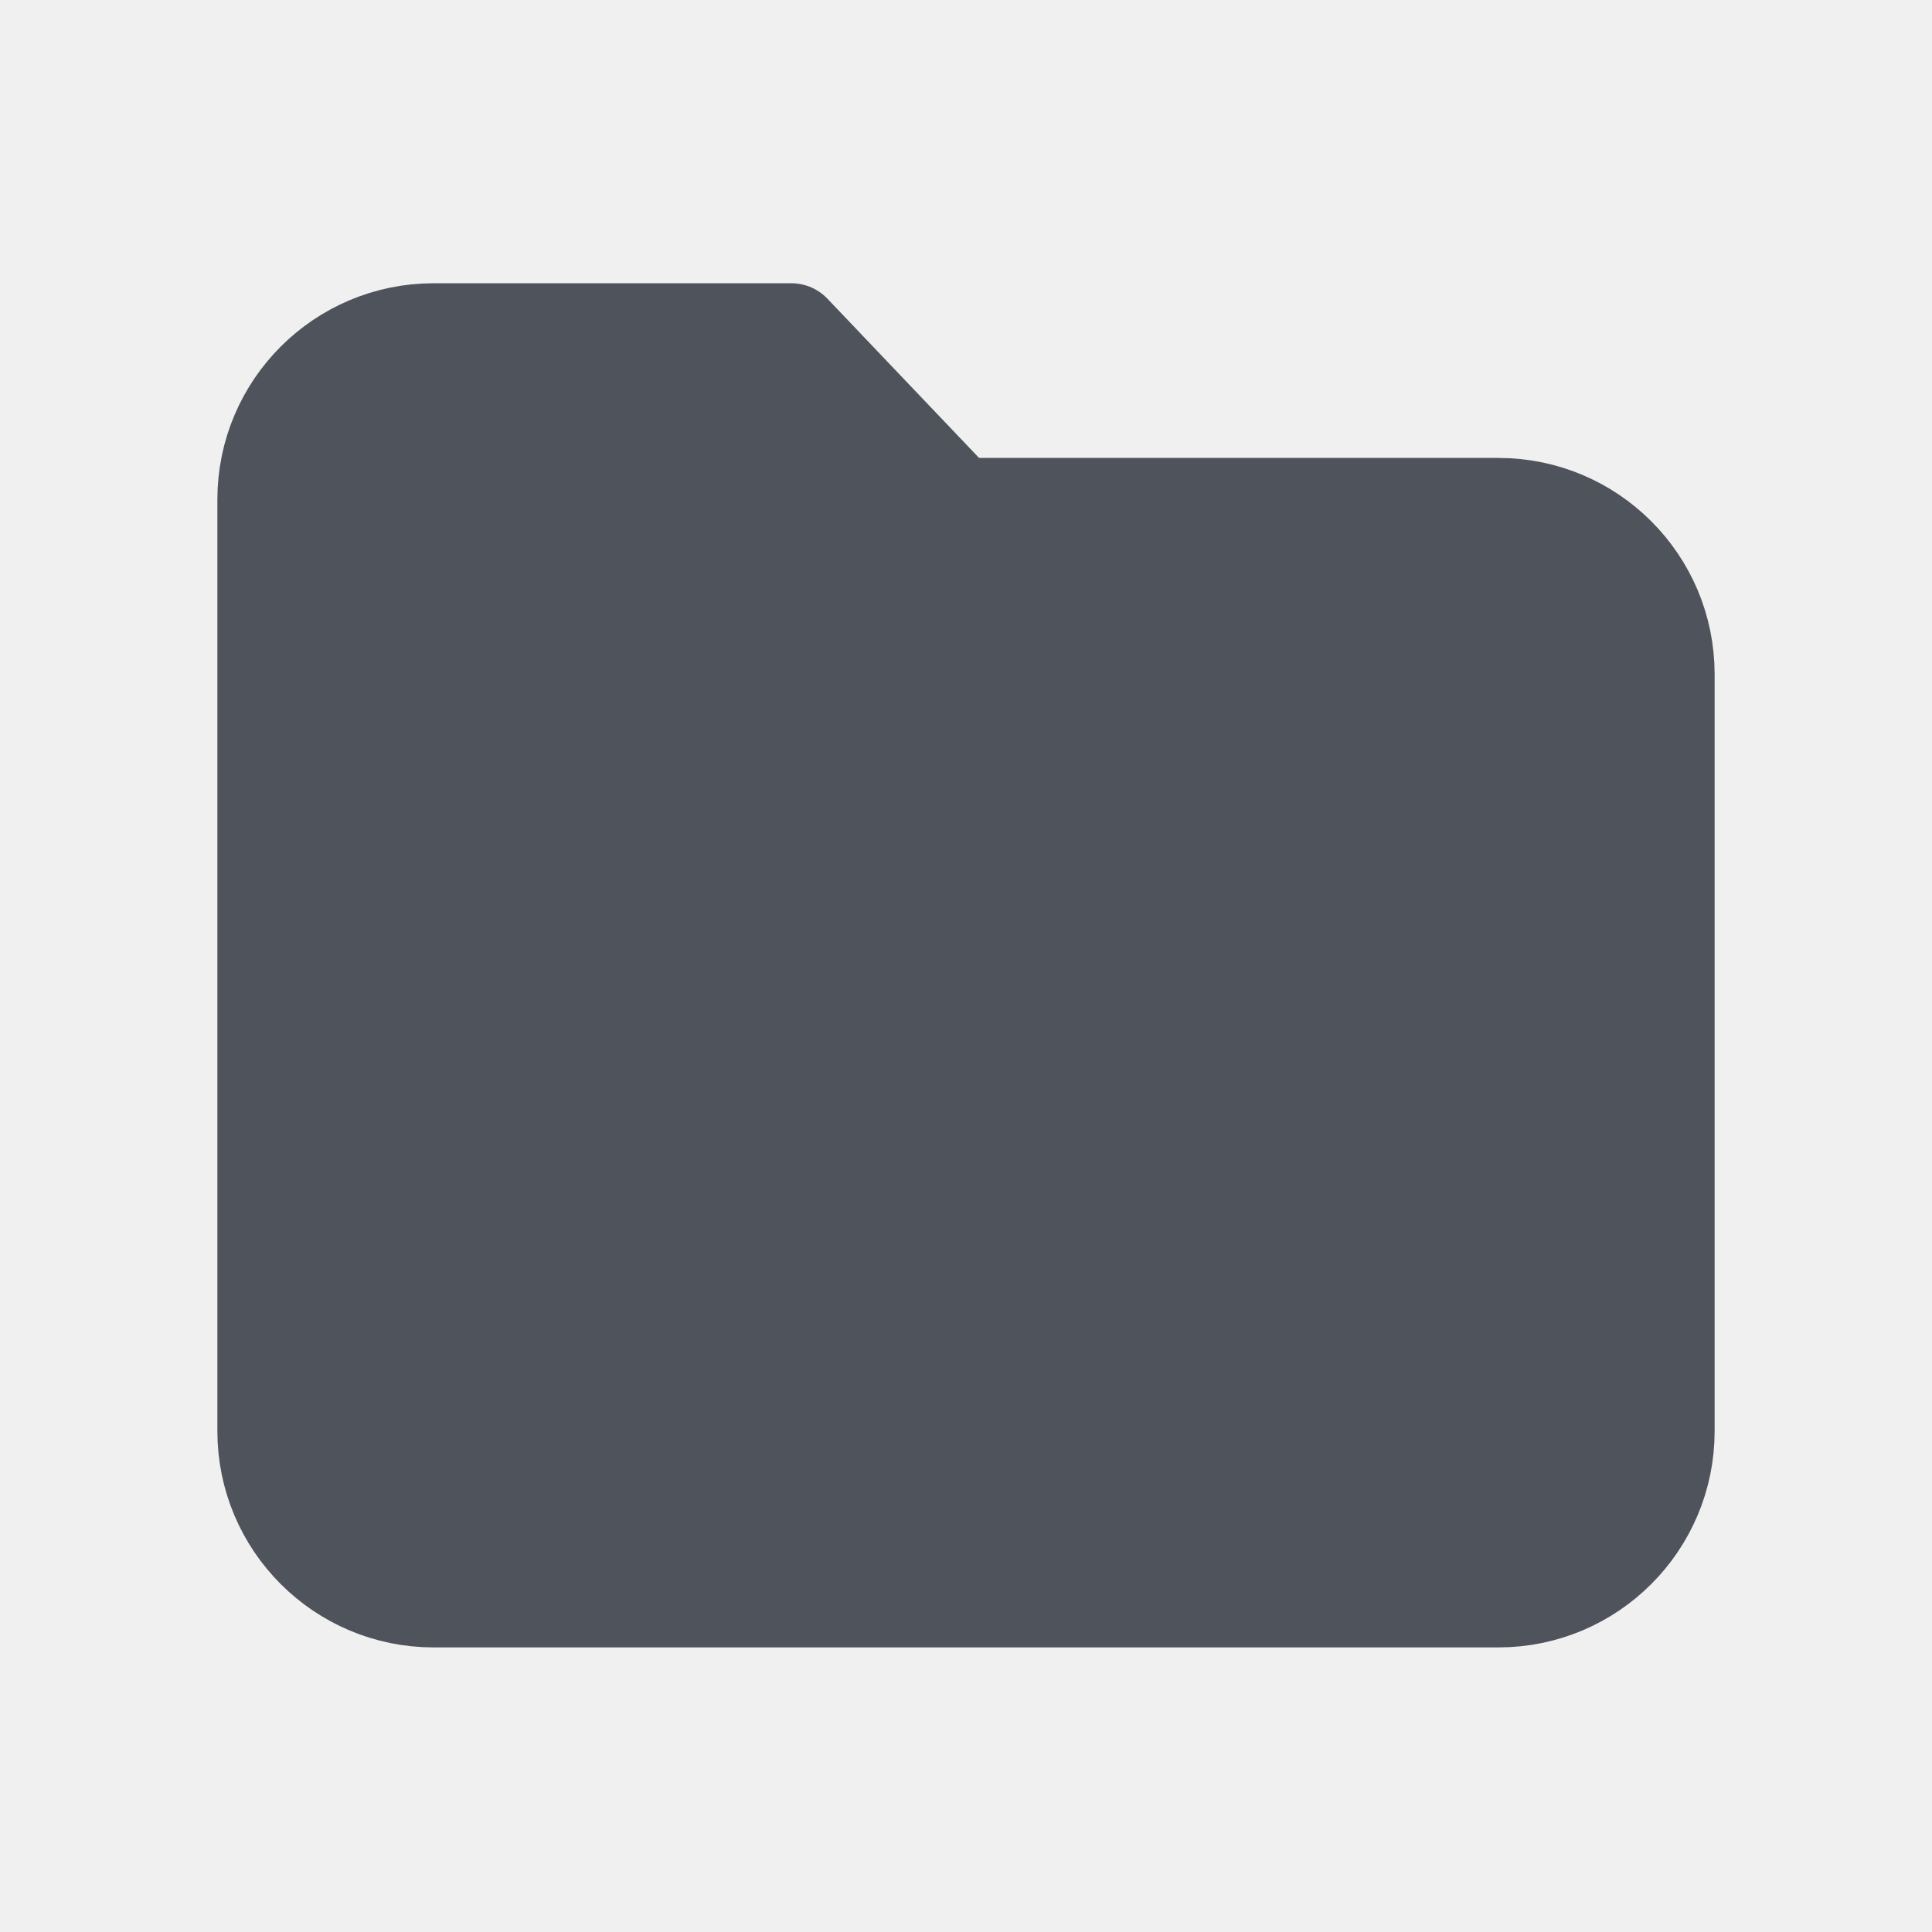
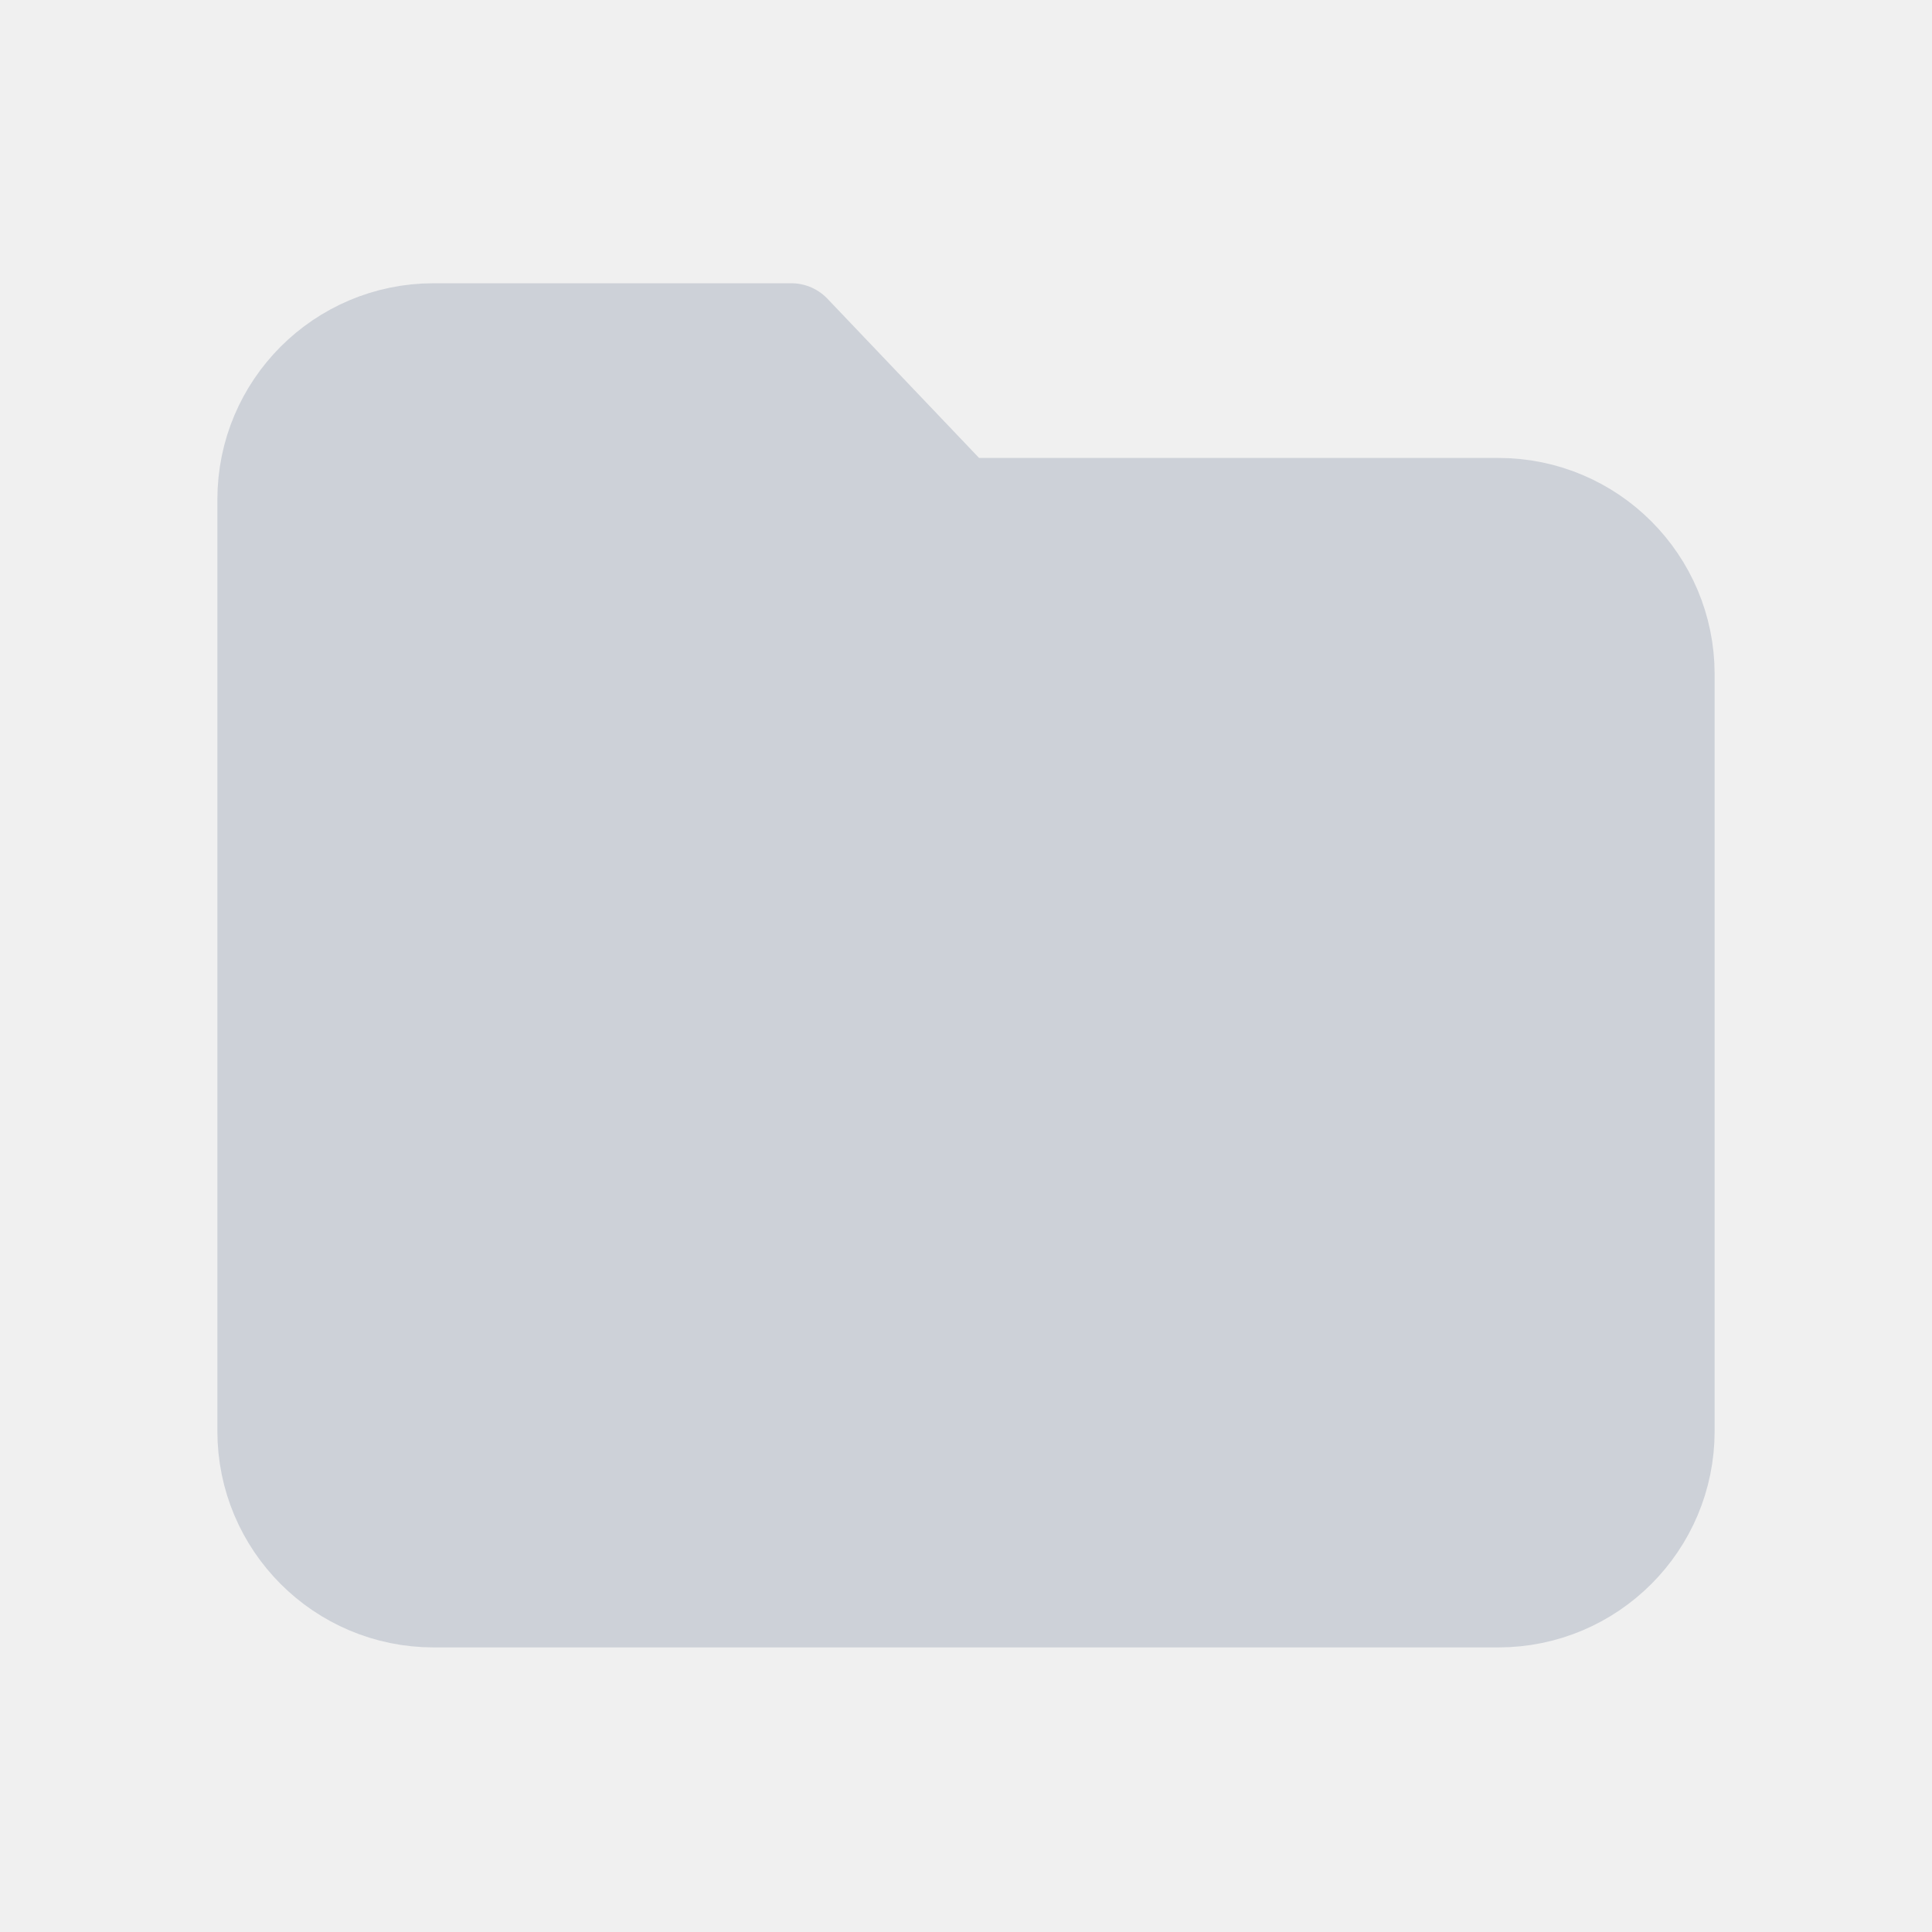
<svg xmlns="http://www.w3.org/2000/svg" viewBox="0 0 24 24" width="16" height="16">
  <defs>
    <mask id="sym" maskUnits="userSpaceOnUse" x="-3" y="-3" width="30" height="30">
      <g transform="translate(12 12) scale(1.0333) translate(-12.000 -12.208)">
        <path d="M3.6 6.6a2 2 0 0 1 2-2h4.3l2 2.1h6.5a2 2 0 0 1 2 2v9.1a2 2 0 0 1-2 2H5.6a2 2 0 0 1-2-2z" fill="#fff" stroke="#fff" stroke-width="1.2" stroke-linejoin="round" stroke-linecap="round" />
      </g>
    </mask>
  </defs>
-   <rect x="-3" y="-3" width="30" height="30" fill="#4f535b" mask="url(#sym)" />
+   <rect x="-3" y="-3" width="30" height="30" fill="#cdd1d8" mask="url(#sym)" />
</svg>
